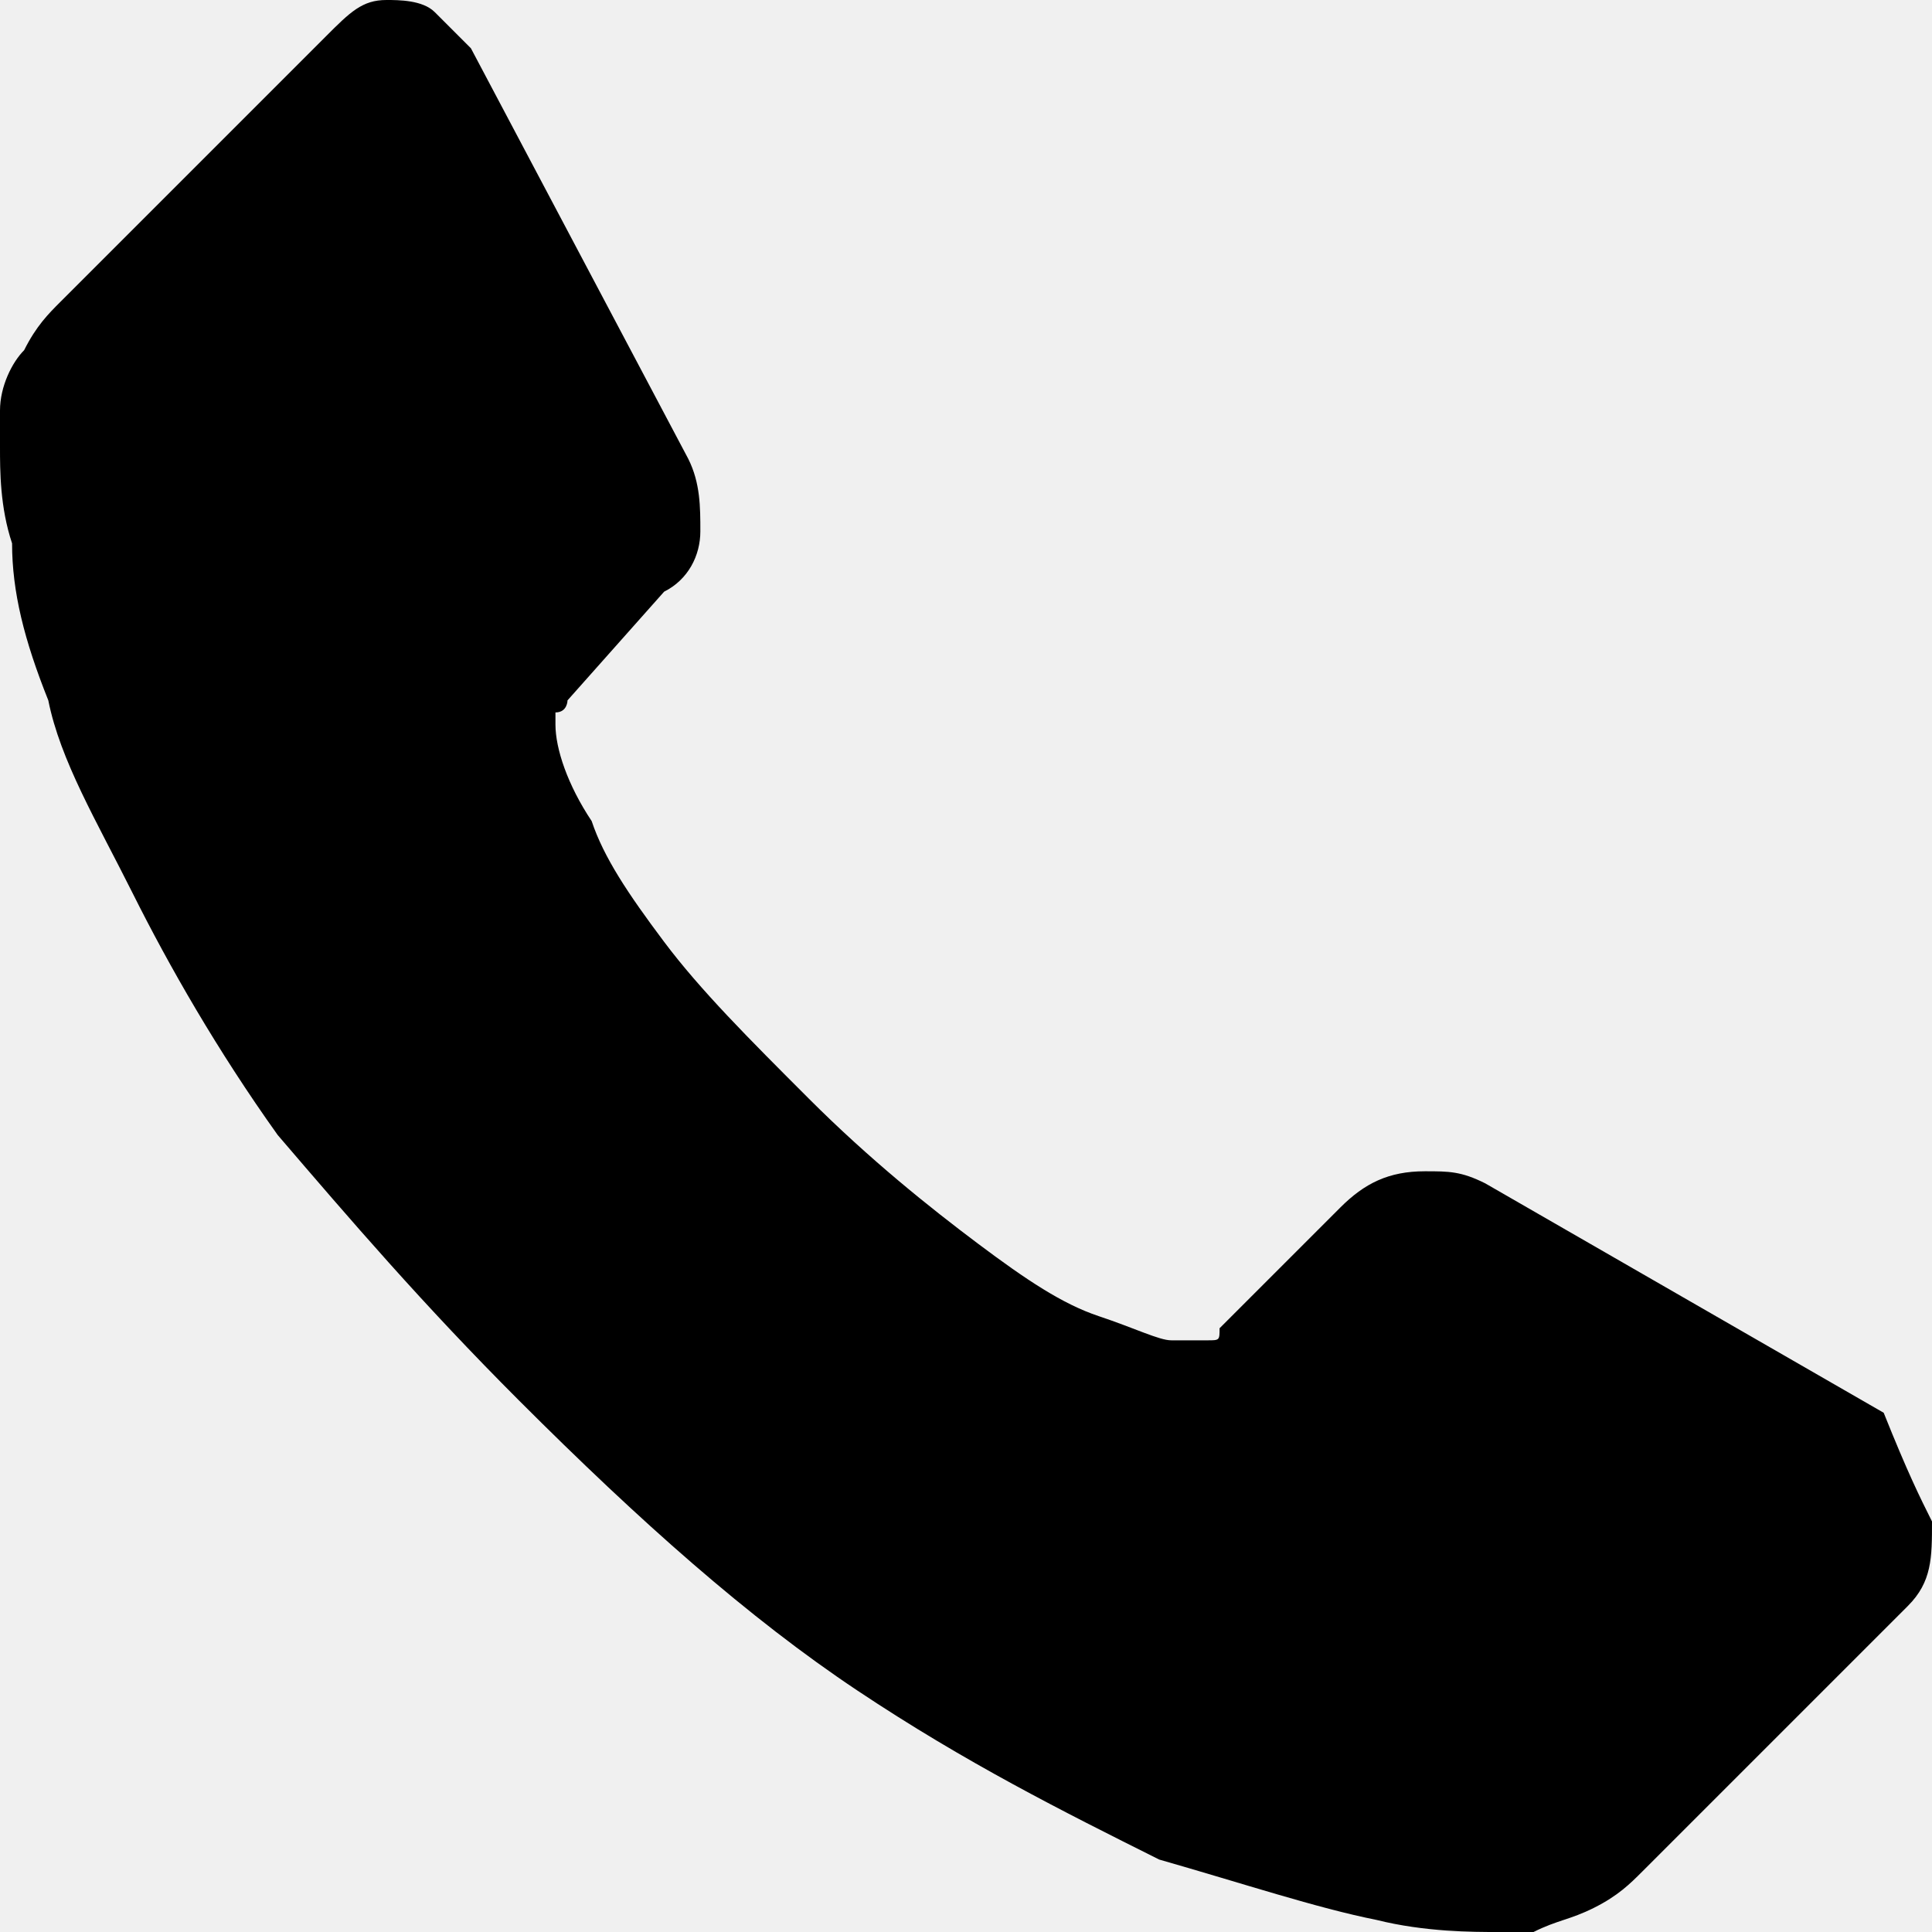
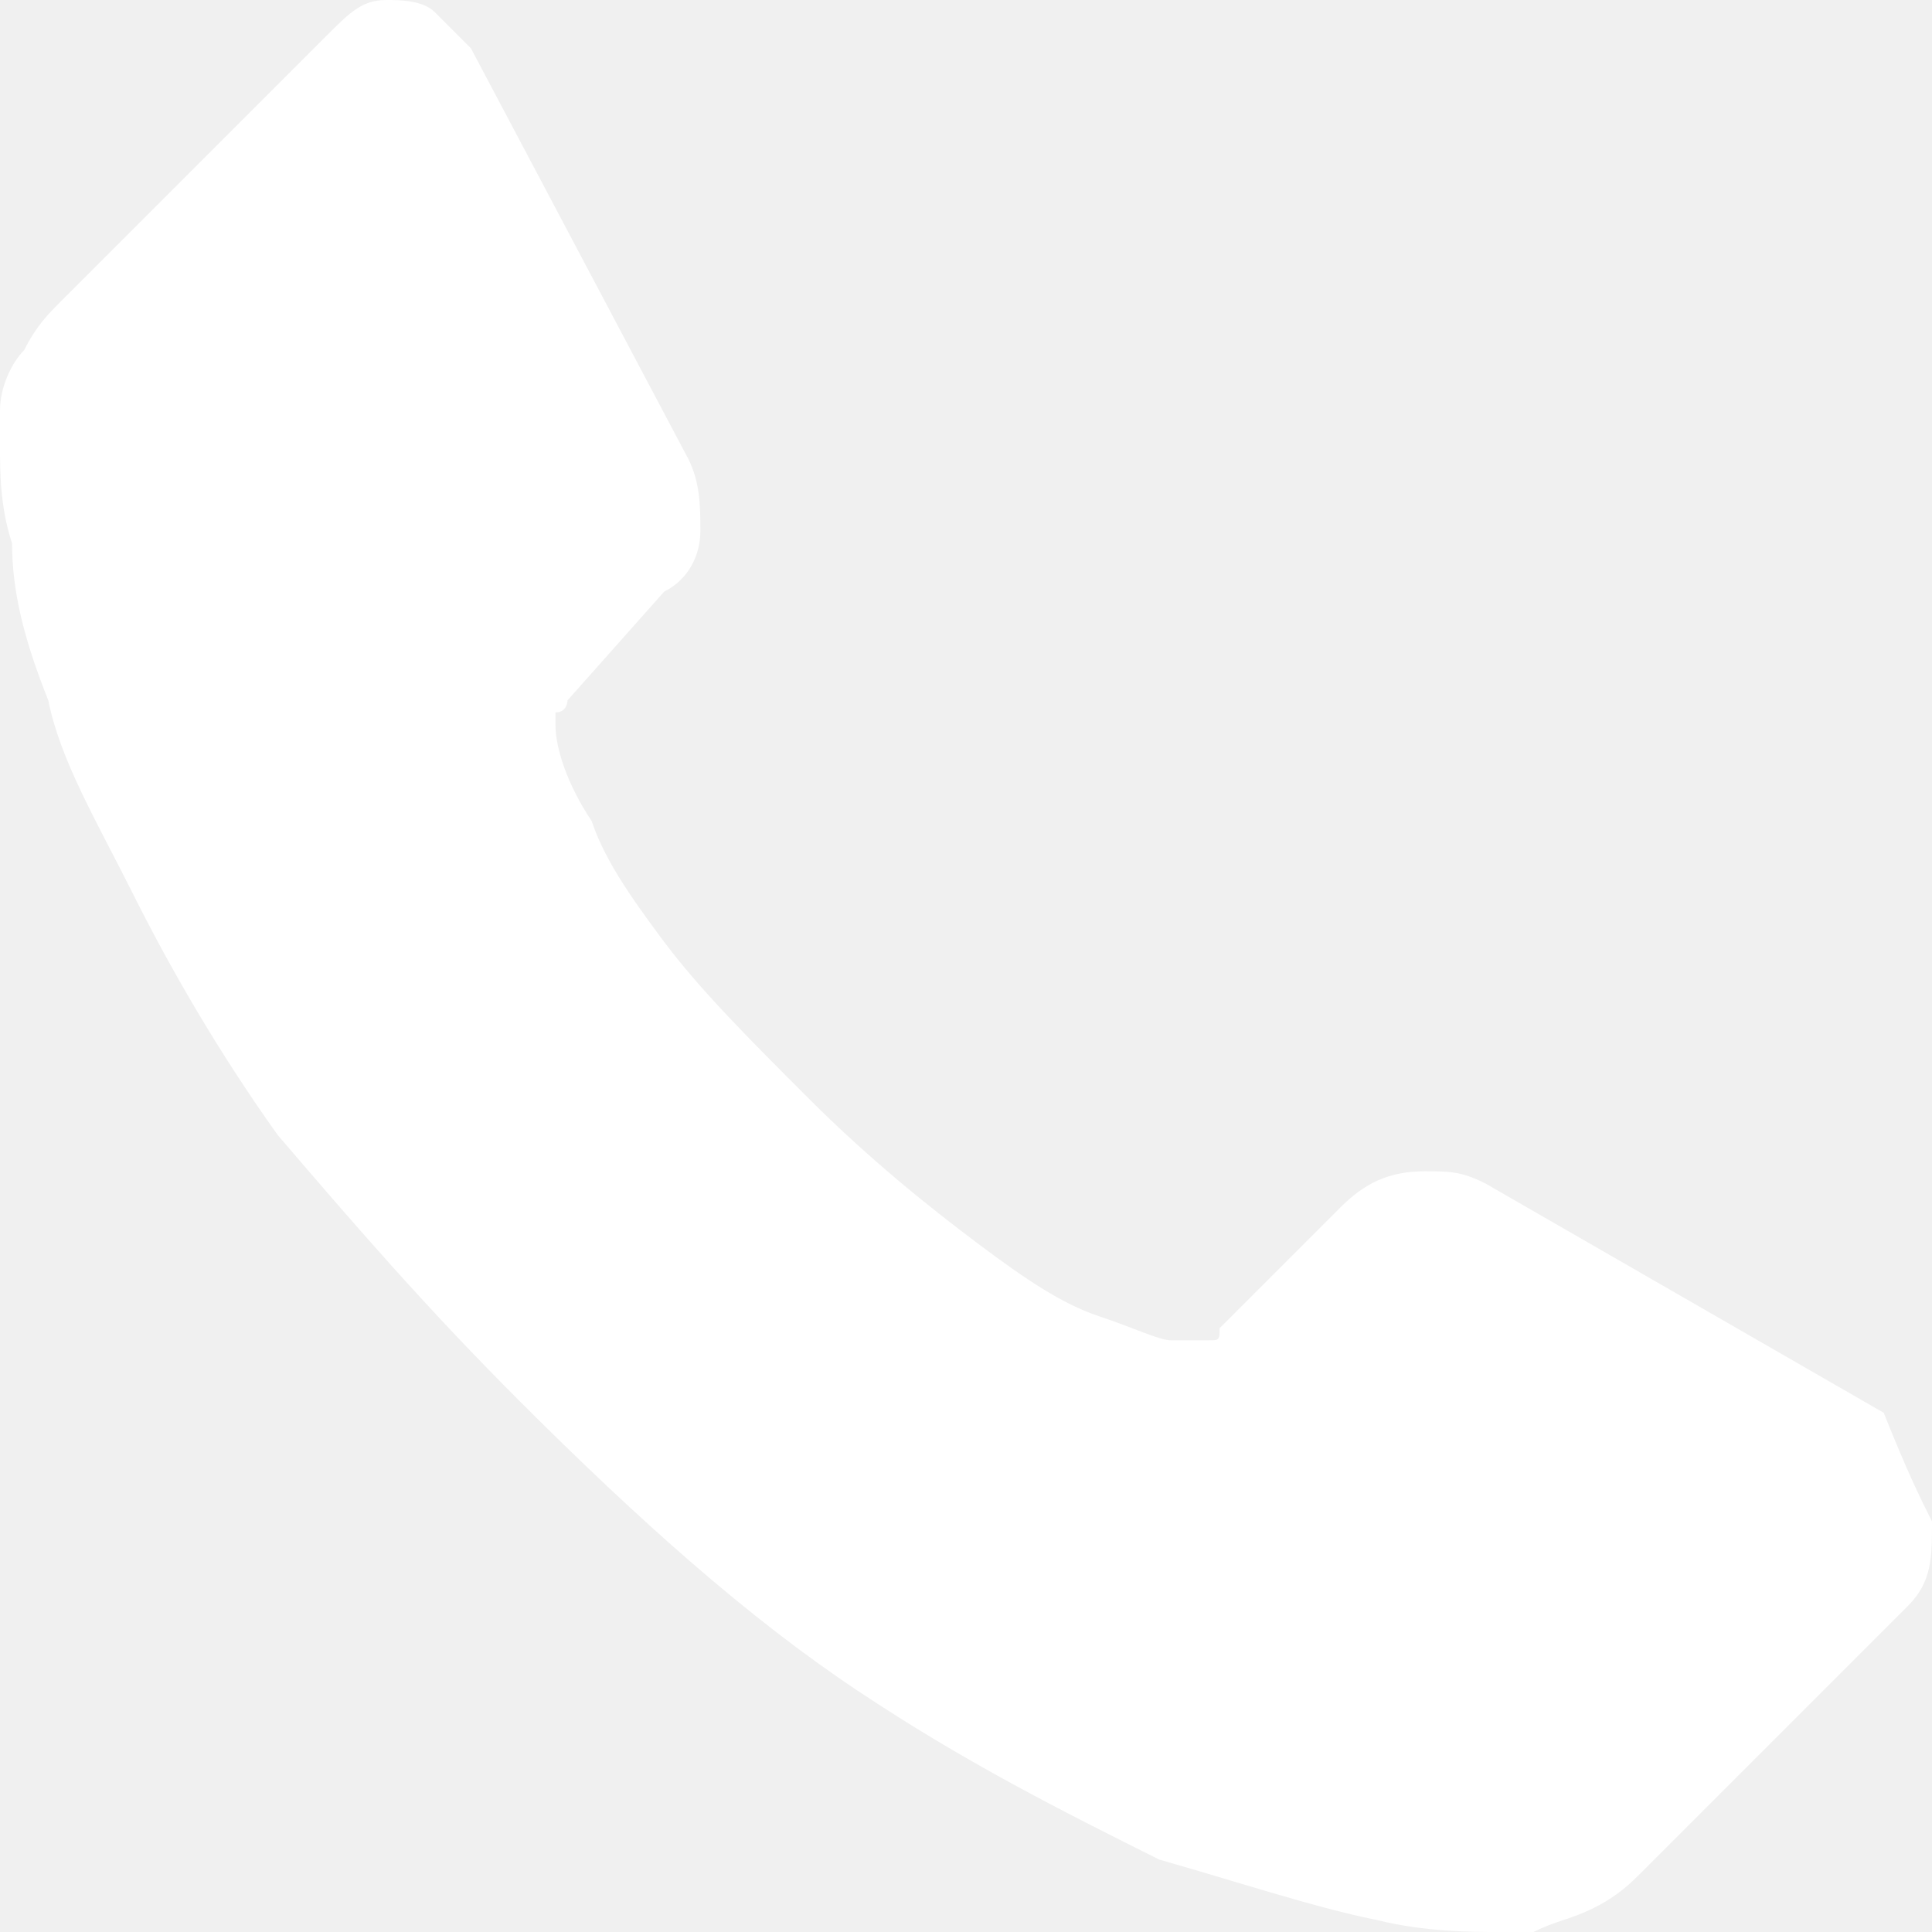
<svg xmlns="http://www.w3.org/2000/svg" version="1.1" id="Layer_1" x="0px" y="0px" viewBox="0 0 16 16" style="enable-background:new 0 0 16 16;" xml:space="preserve">
-   <path d="M16,12.6c0,0.3,0,0.5-0.2,0.7l-2.2,2.2c-0.1,0.1-0.2,0.2-0.4,0.3c-0.2,0.1-0.3,0.1-0.5,0.2c0,0,0,0-0.1,0  c-0.1,0-0.1,0-0.2,0c-0.2,0-0.6,0-1-0.1c-0.5-0.1-1.1-0.3-1.8-0.5C8.8,15,8,14.6,7.1,14c-0.9-0.6-1.8-1.4-2.8-2.4  c-0.8-0.8-1.4-1.5-2-2.2C1.8,8.7,1.4,8,1.1,7.4C0.8,6.8,0.5,6.3,0.4,5.8C0.2,5.3,0.1,4.9,0.1,4.5C0,4.2,0,3.9,0,3.7  c0-0.2,0-0.3,0-0.3C0,3.2,0.1,3,0.2,2.9c0.1-0.2,0.2-0.3,0.3-0.4l2.2-2.2C2.9,0.1,3,0,3.2,0c0.1,0,0.3,0,0.4,0.1  c0.1,0.1,0.2,0.2,0.3,0.3l1.8,3.4c0.1,0.2,0.1,0.4,0.1,0.6c0,0.2-0.1,0.4-0.3,0.5L4.7,5.8c0,0,0,0.1-0.1,0.1c0,0.1,0,0.1,0,0.1  c0,0.2,0.1,0.5,0.3,0.8c0.1,0.3,0.3,0.6,0.6,1c0.3,0.4,0.7,0.8,1.2,1.3c0.5,0.5,1,0.9,1.4,1.2c0.4,0.3,0.7,0.5,1,0.6  c0.3,0.1,0.5,0.2,0.6,0.2l0.2,0c0,0,0.1,0,0.1,0c0.1,0,0.1,0,0.1-0.1l1-1c0.2-0.2,0.4-0.3,0.7-0.3c0.2,0,0.3,0,0.5,0.1h0l3.3,1.9  C15.8,12.2,15.9,12.4,16,12.6L16,12.6z M16,12.6" />
+   <path d="M16,12.6c0,0.3,0,0.5-0.2,0.7l-2.2,2.2c-0.1,0.1-0.2,0.2-0.4,0.3c-0.2,0.1-0.3,0.1-0.5,0.2c0,0,0,0-0.1,0  c-0.1,0-0.1,0-0.2,0c-0.2,0-0.6,0-1-0.1c-0.5-0.1-1.1-0.3-1.8-0.5C8.8,15,8,14.6,7.1,14c-0.9-0.6-1.8-1.4-2.8-2.4  c-0.8-0.8-1.4-1.5-2-2.2C1.8,8.7,1.4,8,1.1,7.4C0.8,6.8,0.5,6.3,0.4,5.8C0.2,5.3,0.1,4.9,0.1,4.5C0,4.2,0,3.9,0,3.7  c0-0.2,0-0.3,0-0.3C0,3.2,0.1,3,0.2,2.9c0.1-0.2,0.2-0.3,0.3-0.4l2.2-2.2C2.9,0.1,3,0,3.2,0c0.1,0,0.3,0,0.4,0.1  c0.1,0.1,0.2,0.2,0.3,0.3l1.8,3.4c0.1,0.2,0.1,0.4,0.1,0.6c0,0.2-0.1,0.4-0.3,0.5L4.7,5.8c0,0,0,0.1-0.1,0.1c0,0.1,0,0.1,0,0.1  c0,0.2,0.1,0.5,0.3,0.8c0.1,0.3,0.3,0.6,0.6,1c0.3,0.4,0.7,0.8,1.2,1.3c0.5,0.5,1,0.9,1.4,1.2c0.4,0.3,0.7,0.5,1,0.6  c0.3,0.1,0.5,0.2,0.6,0.2l0.2,0c0,0,0.1,0,0.1,0c0.1,0,0.1,0,0.1-0.1l1-1c0.2-0.2,0.4-0.3,0.7-0.3c0.2,0,0.3,0,0.5,0.1h0l3.3,1.9  C15.8,12.2,15.9,12.4,16,12.6L16,12.6z M16,12.6" fill="#fff" />
</svg>
